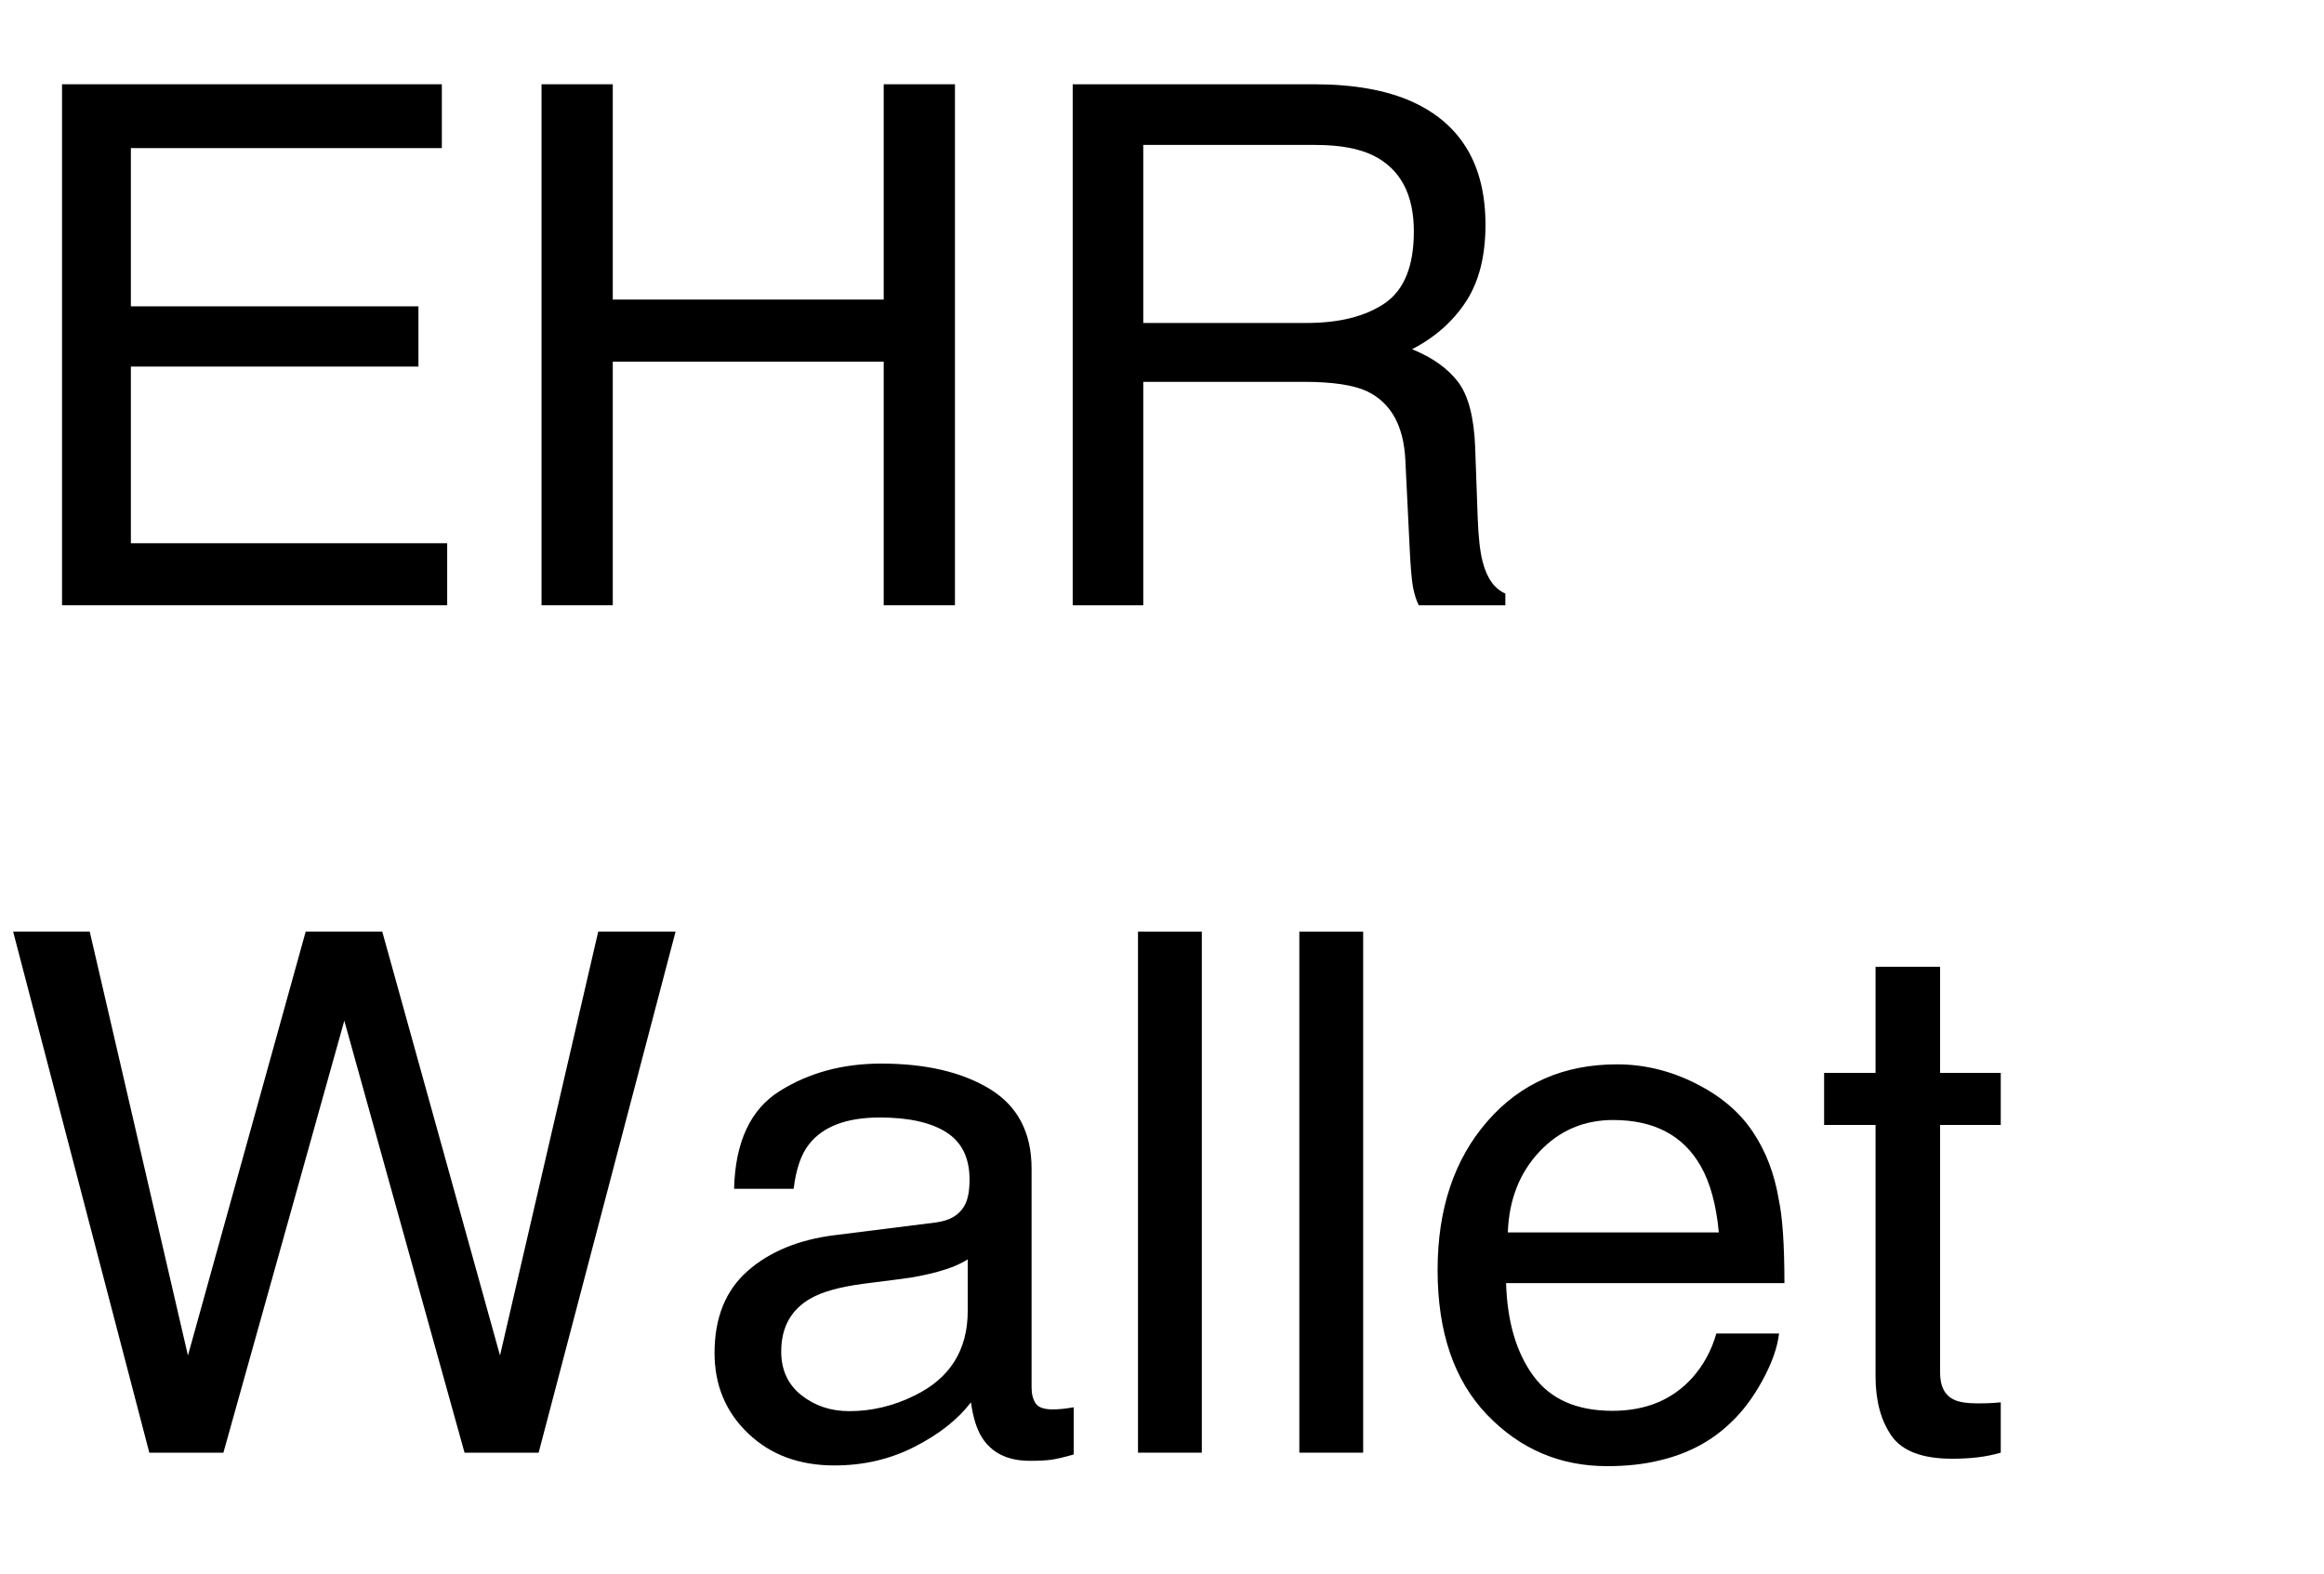
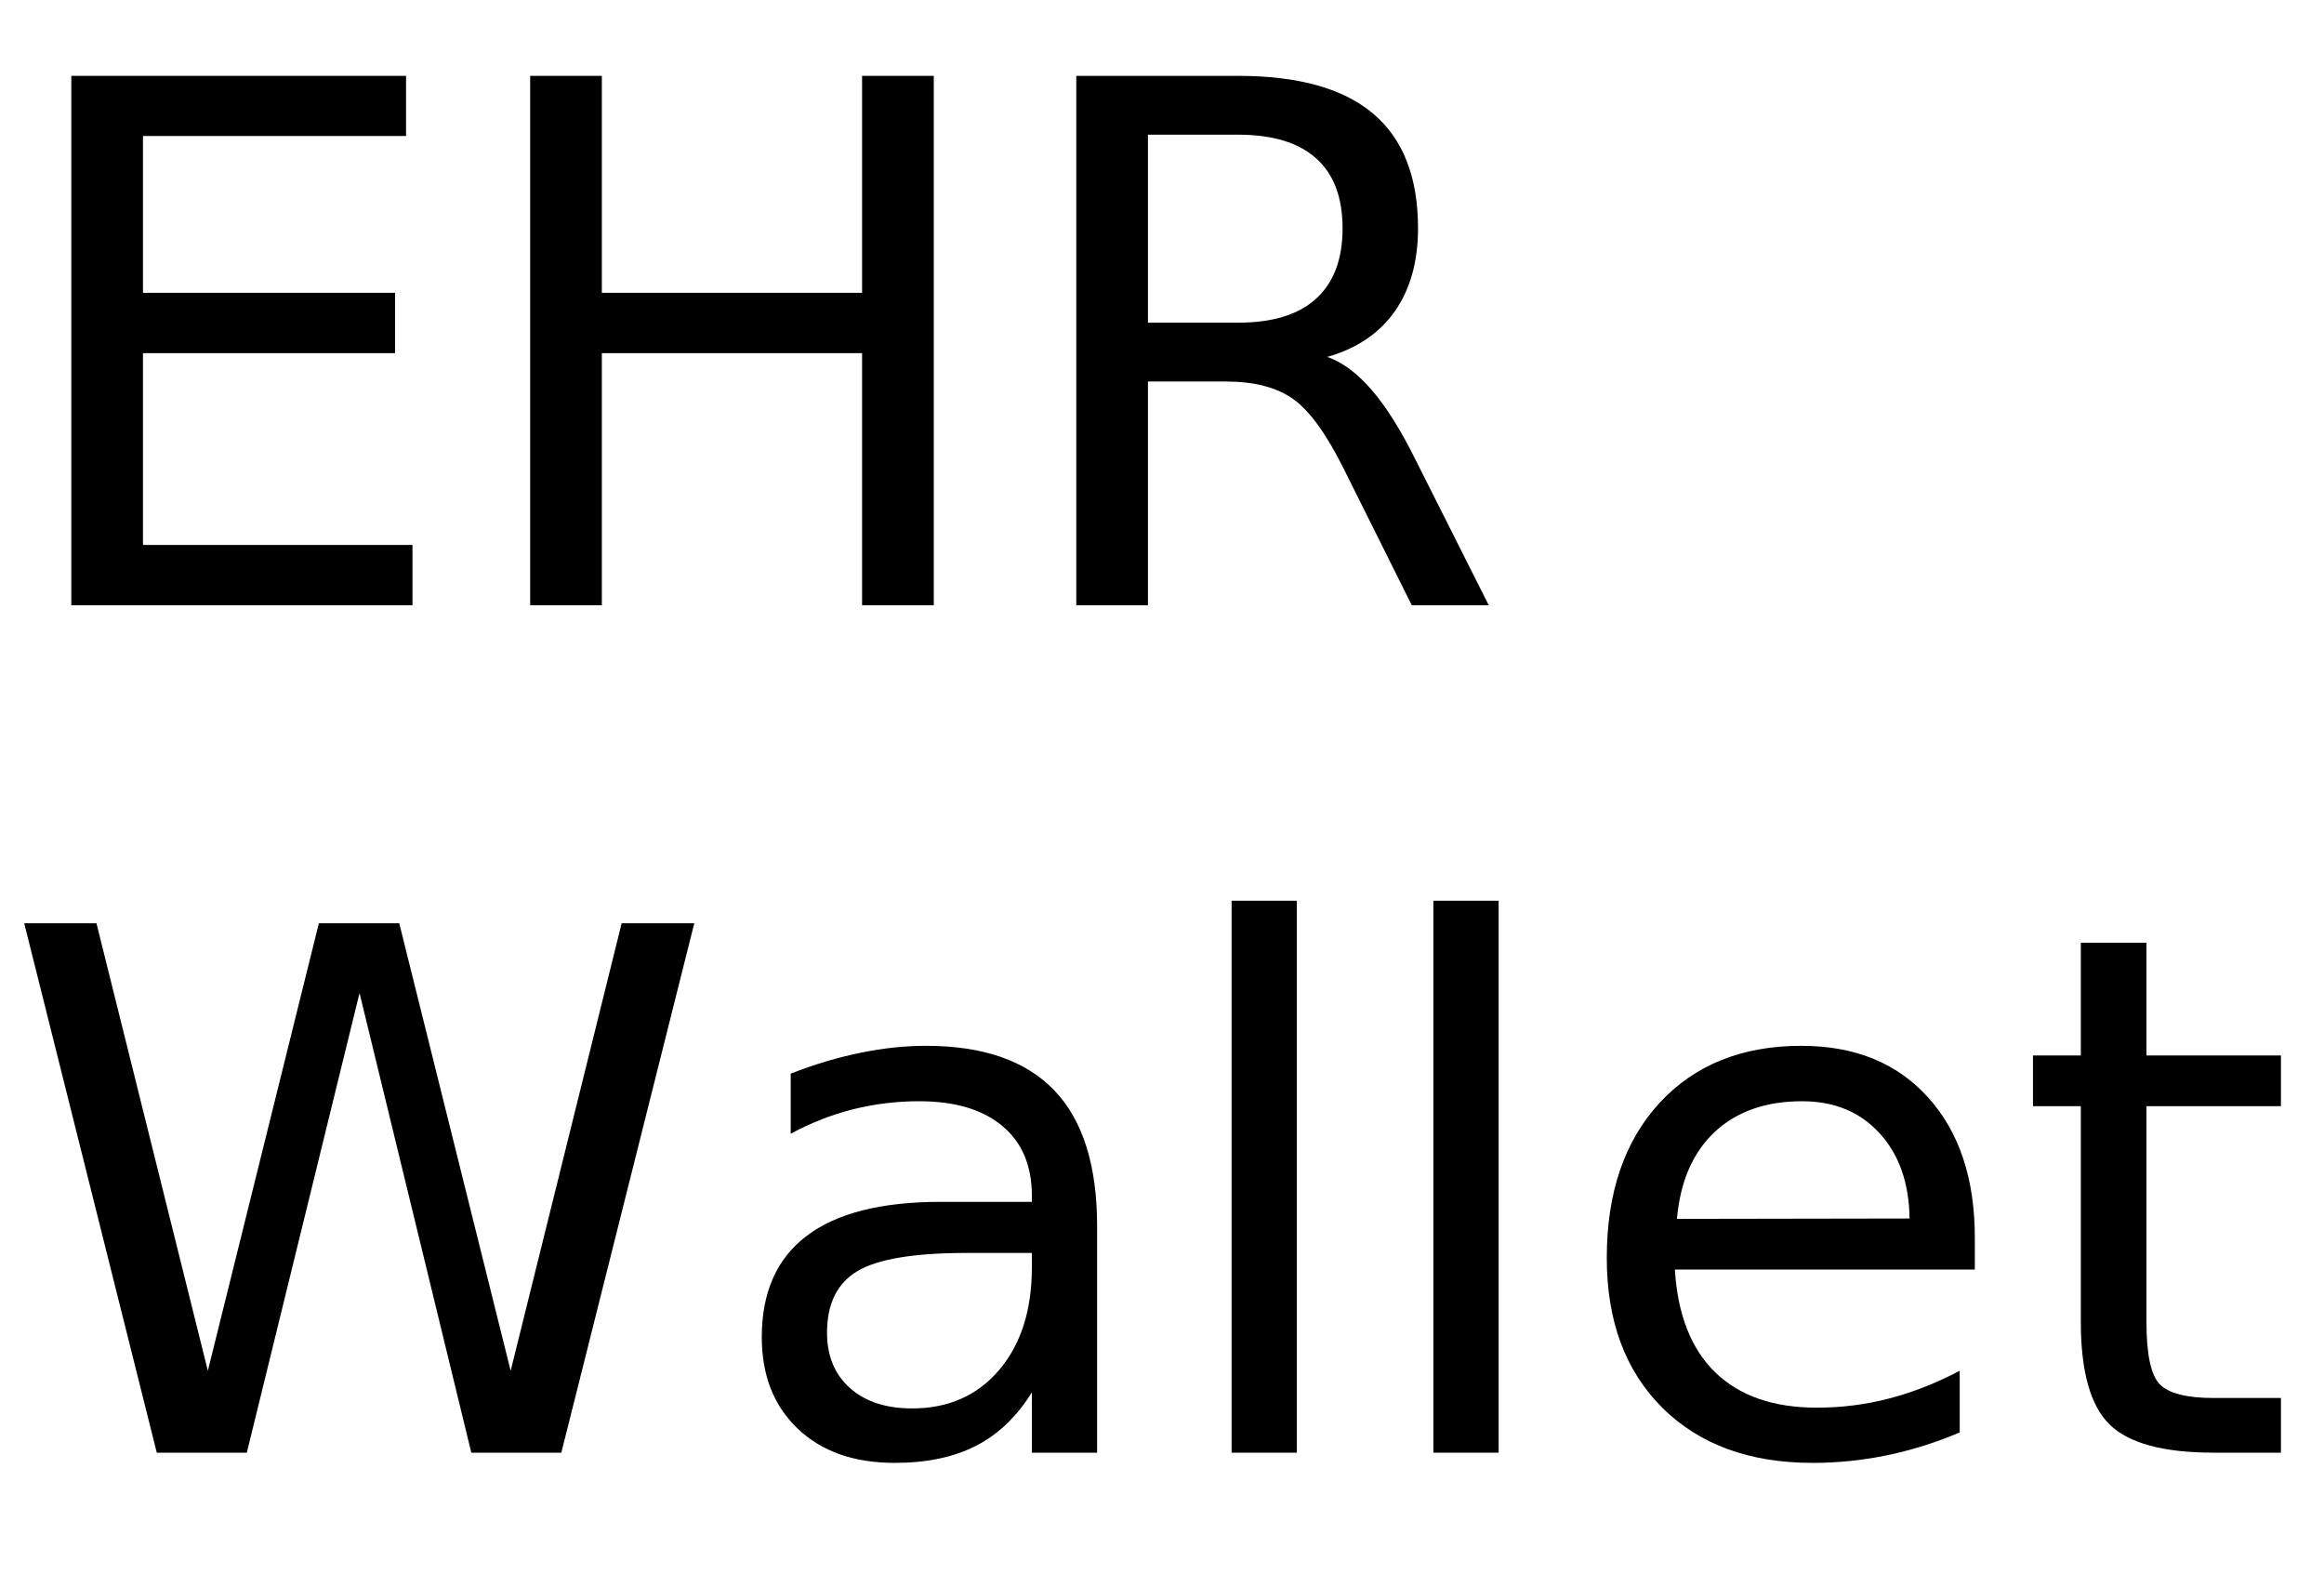
<svg xmlns="http://www.w3.org/2000/svg" xmlns:xlink="http://www.w3.org/1999/xlink" width="192" height="130" viewBox="0 0 192 130">
  <defs>
    <g>
      <g id="glyph-0-0">
-         <path d="M 5.125 -43.039 L 36.504 -43.039 L 36.504 -37.766 L 10.812 -37.766 L 10.812 -24.695 L 34.57 -24.695 L 34.57 -19.719 L 10.812 -19.719 L 10.812 -5.125 L 36.945 -5.125 L 36.945 0 L 5.125 0 Z M 5.125 -43.039 " />
+         <path d="M 5.891 -43.734 L 33.547 -43.734 L 33.547 -38.766 L 11.812 -38.766 L 11.812 -25.812 L 32.641 -25.812 L 32.641 -20.828 L 11.812 -20.828 L 11.812 -4.984 L 34.078 -4.984 L 34.078 0 L 5.891 0 Z M 5.891 -43.734 " />
      </g>
      <g id="glyph-0-1">
-         <path d="M 4.719 -43.039 L 10.605 -43.039 L 10.605 -25.254 L 32.988 -25.254 L 32.988 -43.039 L 38.875 -43.039 L 38.875 0 L 32.988 0 L 32.988 -20.125 L 10.605 -20.125 L 10.605 0 L 4.719 0 Z M 4.719 -43.039 " />
+         <path d="M 5.891 -43.734 L 11.812 -43.734 L 11.812 -25.812 L 33.312 -25.812 L 33.312 -43.734 L 39.234 -43.734 L 39.234 0 L 33.312 0 L 33.312 -20.828 L 11.812 -20.828 L 11.812 0 L 5.891 0 Z M 5.891 -43.734 " />
      </g>
      <g id="glyph-0-2">
-         <path d="M 24.578 -23.32 C 27.312 -23.32 29.477 -23.867 31.07 -24.961 C 32.66 -26.055 33.457 -28.027 33.457 -30.879 C 33.457 -33.945 32.344 -36.035 30.117 -37.148 C 28.926 -37.734 27.336 -38.027 25.344 -38.027 L 11.102 -38.027 L 11.102 -23.32 Z M 5.273 -43.039 L 25.195 -43.039 C 28.477 -43.039 31.18 -42.559 33.312 -41.602 C 37.355 -39.766 39.375 -36.375 39.375 -31.438 C 39.375 -28.859 38.844 -26.75 37.777 -25.109 C 36.715 -23.469 35.227 -22.148 33.312 -21.152 C 34.992 -20.469 36.254 -19.57 37.105 -18.457 C 37.953 -17.344 38.43 -15.539 38.523 -13.039 L 38.73 -7.266 C 38.789 -5.625 38.926 -4.406 39.141 -3.602 C 39.492 -2.234 40.117 -1.359 41.016 -0.969 L 41.016 0 L 33.867 0 C 33.672 -0.371 33.516 -0.852 33.398 -1.438 C 33.281 -2.023 33.184 -3.156 33.105 -4.836 L 32.754 -12.012 C 32.617 -14.824 31.57 -16.711 29.617 -17.664 C 28.504 -18.191 26.758 -18.457 24.375 -18.457 L 11.102 -18.457 L 11.102 0 L 5.273 0 Z M 5.273 -43.039 " />
+         <path d="M 26.625 -20.516 C 27.895 -20.078 29.129 -19.156 30.328 -17.75 C 31.535 -16.344 32.742 -14.41 33.953 -11.953 L 39.969 0 L 33.609 0 L 28.016 -11.219 C 26.566 -14.145 25.16 -16.086 23.797 -17.047 C 22.441 -18.004 20.594 -18.484 18.25 -18.484 L 11.812 -18.484 L 11.812 0 L 5.891 0 L 5.891 -43.734 L 19.25 -43.734 C 24.25 -43.734 27.977 -42.688 30.438 -40.594 C 32.895 -38.508 34.125 -35.359 34.125 -31.141 C 34.125 -28.391 33.484 -26.102 32.203 -24.281 C 30.93 -22.469 29.07 -21.211 26.625 -20.516 Z M 11.812 -38.875 L 11.812 -23.344 L 19.25 -23.344 C 22.102 -23.344 24.254 -24.004 25.703 -25.328 C 27.16 -26.648 27.891 -28.586 27.891 -31.141 C 27.891 -33.703 27.16 -35.629 25.703 -36.922 C 24.254 -38.223 22.102 -38.875 19.25 -38.875 Z M 11.812 -38.875 " />
      </g>
      <g id="glyph-0-3">
-         <path d="M 7.414 -43.039 L 15.527 -8.027 L 25.254 -43.039 L 31.582 -43.039 L 41.309 -8.027 L 49.422 -43.039 L 55.812 -43.039 L 44.5 0 L 38.379 0 L 28.445 -35.684 L 18.457 0 L 12.336 0 L 1.086 -43.039 Z M 7.414 -43.039 " />
+         <path d="M 2 -43.734 L 7.969 -43.734 L 17.172 -6.766 L 26.344 -43.734 L 32.984 -43.734 L 42.188 -6.766 L 51.359 -43.734 L 57.359 -43.734 L 46.375 0 L 38.938 0 L 29.703 -37.969 L 20.391 0 L 12.953 0 Z M 2 -43.734 " />
      </g>
      <g id="glyph-0-4">
-         <path d="M 7.91 -8.352 C 7.91 -6.828 8.469 -5.625 9.578 -4.746 C 10.691 -3.867 12.012 -3.43 13.535 -3.43 C 15.391 -3.43 17.188 -3.859 18.926 -4.719 C 21.855 -6.145 23.32 -8.477 23.32 -11.719 L 23.32 -15.969 C 22.676 -15.559 21.844 -15.215 20.828 -14.941 C 19.812 -14.668 18.82 -14.473 17.844 -14.355 L 14.648 -13.945 C 12.734 -13.691 11.297 -13.289 10.344 -12.742 C 8.723 -11.824 7.91 -10.359 7.91 -8.352 Z M 20.684 -19.016 C 21.895 -19.172 22.703 -19.68 23.117 -20.539 C 23.352 -21.008 23.469 -21.68 23.469 -22.559 C 23.469 -24.355 22.828 -25.66 21.547 -26.469 C 20.27 -27.281 18.438 -27.688 16.055 -27.688 C 13.301 -27.688 11.348 -26.945 10.195 -25.461 C 9.551 -24.641 9.133 -23.418 8.938 -21.797 L 4.016 -21.797 C 4.113 -25.664 5.367 -28.355 7.777 -29.867 C 10.191 -31.383 12.988 -32.141 16.172 -32.141 C 19.863 -32.141 22.859 -31.438 25.164 -30.031 C 27.449 -28.625 28.594 -26.438 28.594 -23.469 L 28.594 -5.391 C 28.594 -4.844 28.707 -4.406 28.93 -4.07 C 29.156 -3.738 29.629 -3.574 30.352 -3.574 C 30.586 -3.574 30.852 -3.59 31.141 -3.617 C 31.434 -3.648 31.75 -3.691 32.078 -3.75 L 32.078 0.148 C 31.258 0.383 30.633 0.527 30.203 0.586 C 29.773 0.645 29.188 0.672 28.445 0.672 C 26.629 0.672 25.312 0.031 24.492 -1.258 C 24.062 -1.941 23.758 -2.91 23.586 -4.16 C 22.512 -2.754 20.969 -1.531 18.953 -0.5 C 16.941 0.535 14.727 1.055 12.305 1.055 C 9.395 1.055 7.016 0.172 5.172 -1.598 C 3.324 -3.363 2.402 -5.578 2.402 -8.234 C 2.402 -11.145 3.312 -13.398 5.125 -15 C 6.941 -16.602 9.328 -17.586 12.273 -17.961 Z M 20.684 -19.016 " />
+         <path d="M 20.562 -16.5 C 16.207 -16.5 13.191 -16 11.516 -15 C 9.836 -14 9 -12.301 9 -9.906 C 9 -7.988 9.629 -6.469 10.891 -5.344 C 12.148 -4.219 13.863 -3.656 16.031 -3.656 C 19.02 -3.656 21.414 -4.711 23.219 -6.828 C 25.02 -8.953 25.922 -11.773 25.922 -15.297 L 25.922 -16.5 Z M 31.312 -18.719 L 31.312 0 L 25.922 0 L 25.922 -4.984 C 24.691 -2.992 23.16 -1.523 21.328 -0.578 C 19.492 0.367 17.25 0.844 14.594 0.844 C 11.227 0.844 8.555 -0.098 6.578 -1.984 C 4.598 -3.867 3.609 -6.391 3.609 -9.547 C 3.609 -13.242 4.844 -16.031 7.312 -17.906 C 9.781 -19.781 13.469 -20.719 18.375 -20.719 L 25.922 -20.719 L 25.922 -21.234 C 25.922 -23.723 25.102 -25.645 23.469 -27 C 21.844 -28.352 19.555 -29.031 16.609 -29.031 C 14.734 -29.031 12.906 -28.805 11.125 -28.359 C 9.352 -27.91 7.645 -27.238 6 -26.344 L 6 -31.312 C 7.977 -32.082 9.895 -32.656 11.75 -33.031 C 13.602 -33.414 15.41 -33.609 17.172 -33.609 C 21.91 -33.609 25.453 -32.375 27.797 -29.906 C 30.141 -27.445 31.312 -23.719 31.312 -18.719 Z M 31.312 -18.719 " />
      </g>
      <g id="glyph-0-5">
-         <path d="M 4.016 -43.039 L 9.289 -43.039 L 9.289 0 L 4.016 0 Z M 4.016 -43.039 " />
+         <path d="M 5.656 -45.594 L 11.047 -45.594 L 11.047 0 L 5.656 0 Z M 5.656 -45.594 " />
      </g>
      <g id="glyph-0-6">
-         <path d="M 16.934 -32.078 C 19.16 -32.078 21.32 -31.559 23.406 -30.512 C 25.496 -29.469 27.09 -28.117 28.184 -26.453 C 29.238 -24.871 29.941 -23.027 30.293 -20.918 C 30.605 -19.473 30.762 -17.168 30.762 -14.004 L 7.766 -14.004 C 7.863 -10.82 8.613 -8.266 10.02 -6.344 C 11.426 -4.418 13.602 -3.457 16.555 -3.457 C 19.309 -3.457 21.504 -4.367 23.145 -6.18 C 24.082 -7.234 24.746 -8.457 25.137 -9.844 L 30.32 -9.844 C 30.184 -8.691 29.73 -7.406 28.961 -5.992 C 28.188 -4.574 27.324 -3.418 26.367 -2.52 C 24.766 -0.957 22.781 0.098 20.422 0.645 C 19.152 0.957 17.715 1.113 16.113 1.113 C 12.207 1.113 8.898 -0.309 6.18 -3.148 C 3.465 -5.992 2.109 -9.969 2.109 -15.086 C 2.109 -20.125 3.477 -24.219 6.211 -27.363 C 8.945 -30.508 12.52 -32.078 16.934 -32.078 Z M 25.344 -18.195 C 25.129 -20.48 24.629 -22.305 23.848 -23.672 C 22.402 -26.211 19.992 -27.48 16.609 -27.48 C 14.188 -27.48 12.156 -26.605 10.516 -24.859 C 8.875 -23.109 8.008 -20.891 7.91 -18.195 Z M 25.344 -18.195 " />
+         <path d="M 33.719 -17.75 L 33.719 -15.125 L 8.938 -15.125 C 9.164 -11.406 10.281 -8.57 12.281 -6.625 C 14.289 -4.688 17.082 -3.719 20.656 -3.719 C 22.727 -3.719 24.734 -3.973 26.672 -4.484 C 28.617 -4.992 30.551 -5.754 32.469 -6.766 L 32.469 -1.672 C 30.531 -0.848 28.547 -0.223 26.516 0.203 C 24.484 0.629 22.422 0.844 20.328 0.844 C 15.098 0.844 10.953 -0.676 7.891 -3.719 C 4.836 -6.77 3.312 -10.891 3.312 -16.078 C 3.312 -21.453 4.758 -25.719 7.656 -28.875 C 10.562 -32.031 14.473 -33.609 19.391 -33.609 C 23.805 -33.609 27.297 -32.188 29.859 -29.344 C 32.43 -26.5 33.719 -22.633 33.719 -17.75 Z M 28.328 -19.344 C 28.285 -22.289 27.457 -24.641 25.844 -26.391 C 24.238 -28.148 22.109 -29.031 19.453 -29.031 C 16.441 -29.031 14.031 -28.18 12.219 -26.484 C 10.414 -24.785 9.379 -22.395 9.109 -19.312 Z M 28.328 -19.344 " />
      </g>
      <g id="glyph-0-7">
-         <path d="M 4.922 -40.137 L 10.254 -40.137 L 10.254 -31.375 L 15.266 -31.375 L 15.266 -27.07 L 10.254 -27.07 L 10.254 -6.594 C 10.254 -5.5 10.625 -4.766 11.367 -4.395 C 11.777 -4.18 12.461 -4.07 13.418 -4.07 C 13.672 -4.07 13.945 -4.078 14.238 -4.086 C 14.531 -4.098 14.875 -4.121 15.266 -4.16 L 15.266 0 C 14.66 0.176 14.027 0.305 13.375 0.383 C 12.719 0.461 12.012 0.5 11.25 0.5 C 8.789 0.5 7.117 -0.133 6.242 -1.391 C 5.363 -2.652 4.922 -4.289 4.922 -6.297 L 4.922 -27.07 L 0.672 -27.07 L 0.672 -31.375 L 4.922 -31.375 Z M 4.922 -40.137 " />
+         <path d="M 10.984 -42.125 L 10.984 -32.812 L 22.094 -32.812 L 22.094 -28.625 L 10.984 -28.625 L 10.984 -10.812 C 10.984 -8.133 11.348 -6.414 12.078 -5.656 C 12.816 -4.895 14.305 -4.516 16.547 -4.516 L 22.094 -4.516 L 22.094 0 L 16.547 0 C 12.391 0 9.52 -0.773 7.938 -2.328 C 6.352 -3.879 5.562 -6.707 5.562 -10.812 L 5.562 -28.625 L 1.609 -28.625 L 1.609 -32.812 L 5.562 -32.812 L 5.562 -42.125 Z M 10.984 -42.125 " />
      </g>
    </g>
  </defs>
  <g fill="rgb(0%, 0%, 0%)" fill-opacity="1">
    <use xlink:href="#glyph-0-0" x="0" y="50" />
-     <use xlink:href="#glyph-0-1" x="40.02" y="50" />
-     <use xlink:href="#glyph-0-2" x="83.35" y="50" />
+     <use xlink:href="#glyph-0-1" x="37.91" y="50" />
+     <use xlink:href="#glyph-0-2" x="83.027" y="50" />
  </g>
  <g fill="rgb(0%, 0%, 0%)" fill-opacity="1">
    <use xlink:href="#glyph-0-3" x="0" y="120" />
-     <use xlink:href="#glyph-0-4" x="56.631" y="120" />
-     <use xlink:href="#glyph-0-5" x="90" y="120" />
-     <use xlink:href="#glyph-0-5" x="103.33" y="120" />
-     <use xlink:href="#glyph-0-6" x="116.66" y="120" />
-     <use xlink:href="#glyph-0-7" x="150.029" y="120" />
+     <use xlink:href="#glyph-0-4" x="59.326" y="120" />
+     <use xlink:href="#glyph-0-5" x="96.094" y="120" />
+     <use xlink:href="#glyph-0-5" x="112.764" y="120" />
+     <use xlink:href="#glyph-0-6" x="129.434" y="120" />
+     <use xlink:href="#glyph-0-7" x="166.348" y="120" />
  </g>
</svg>
